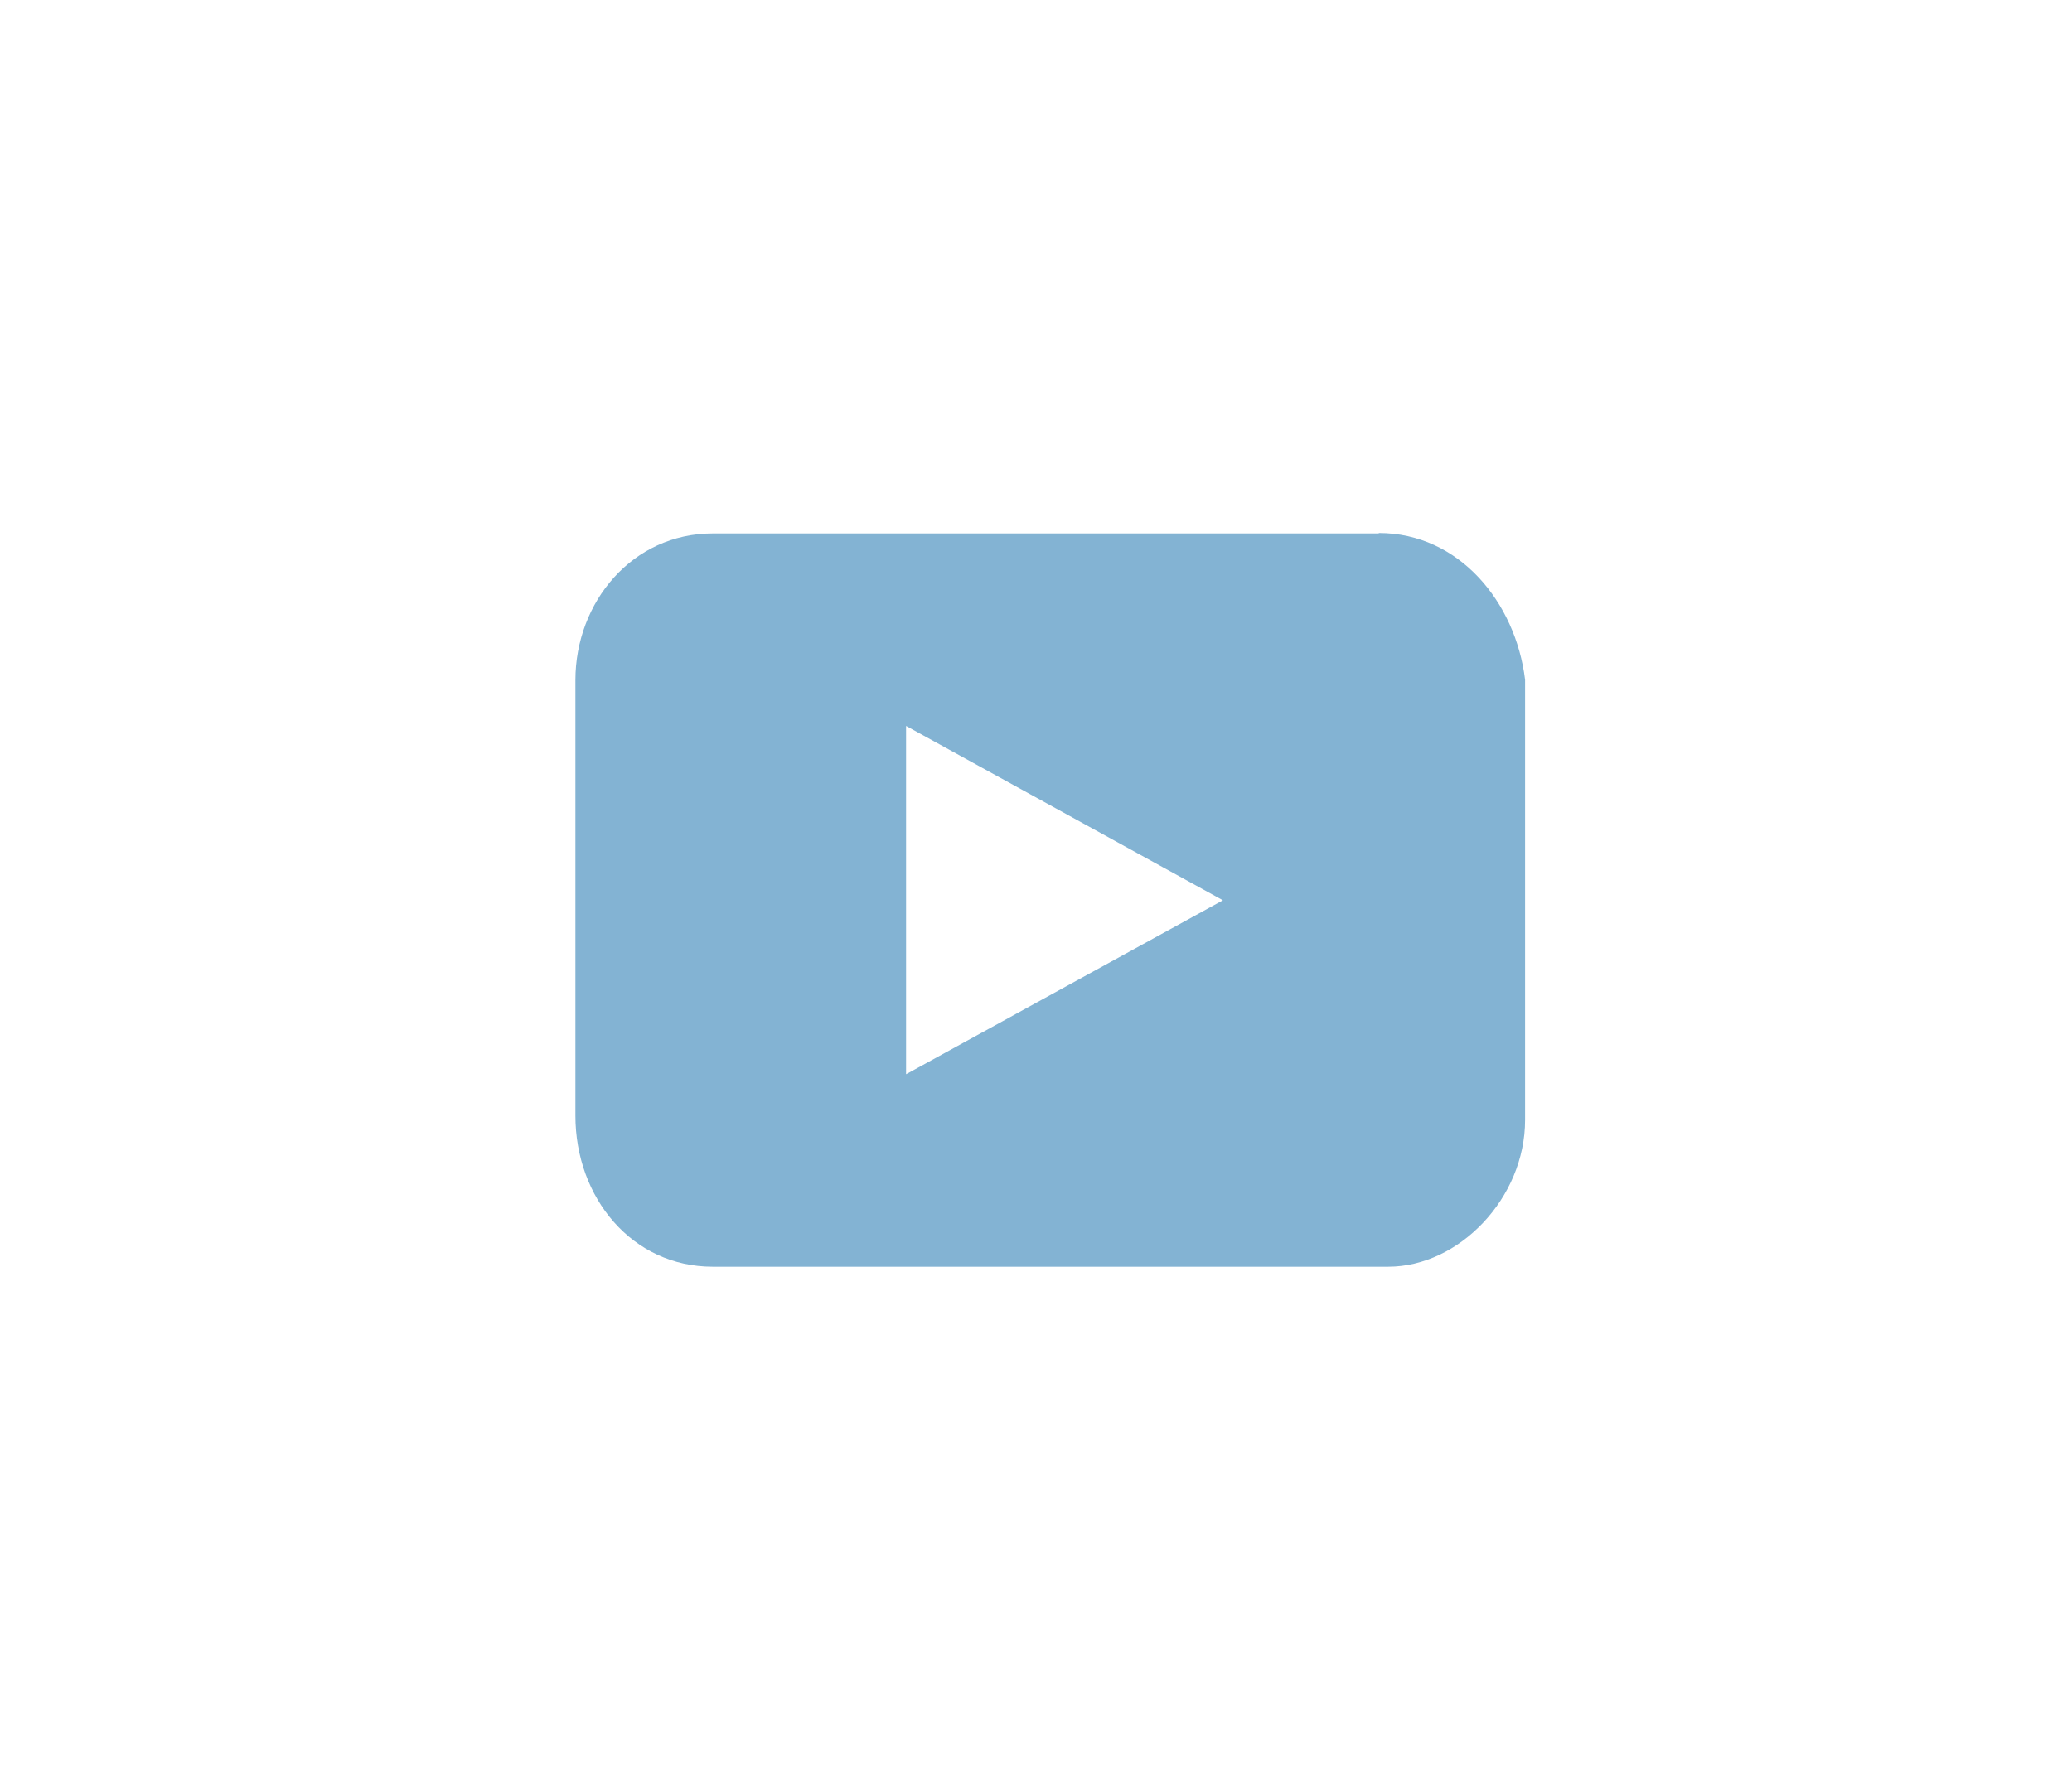
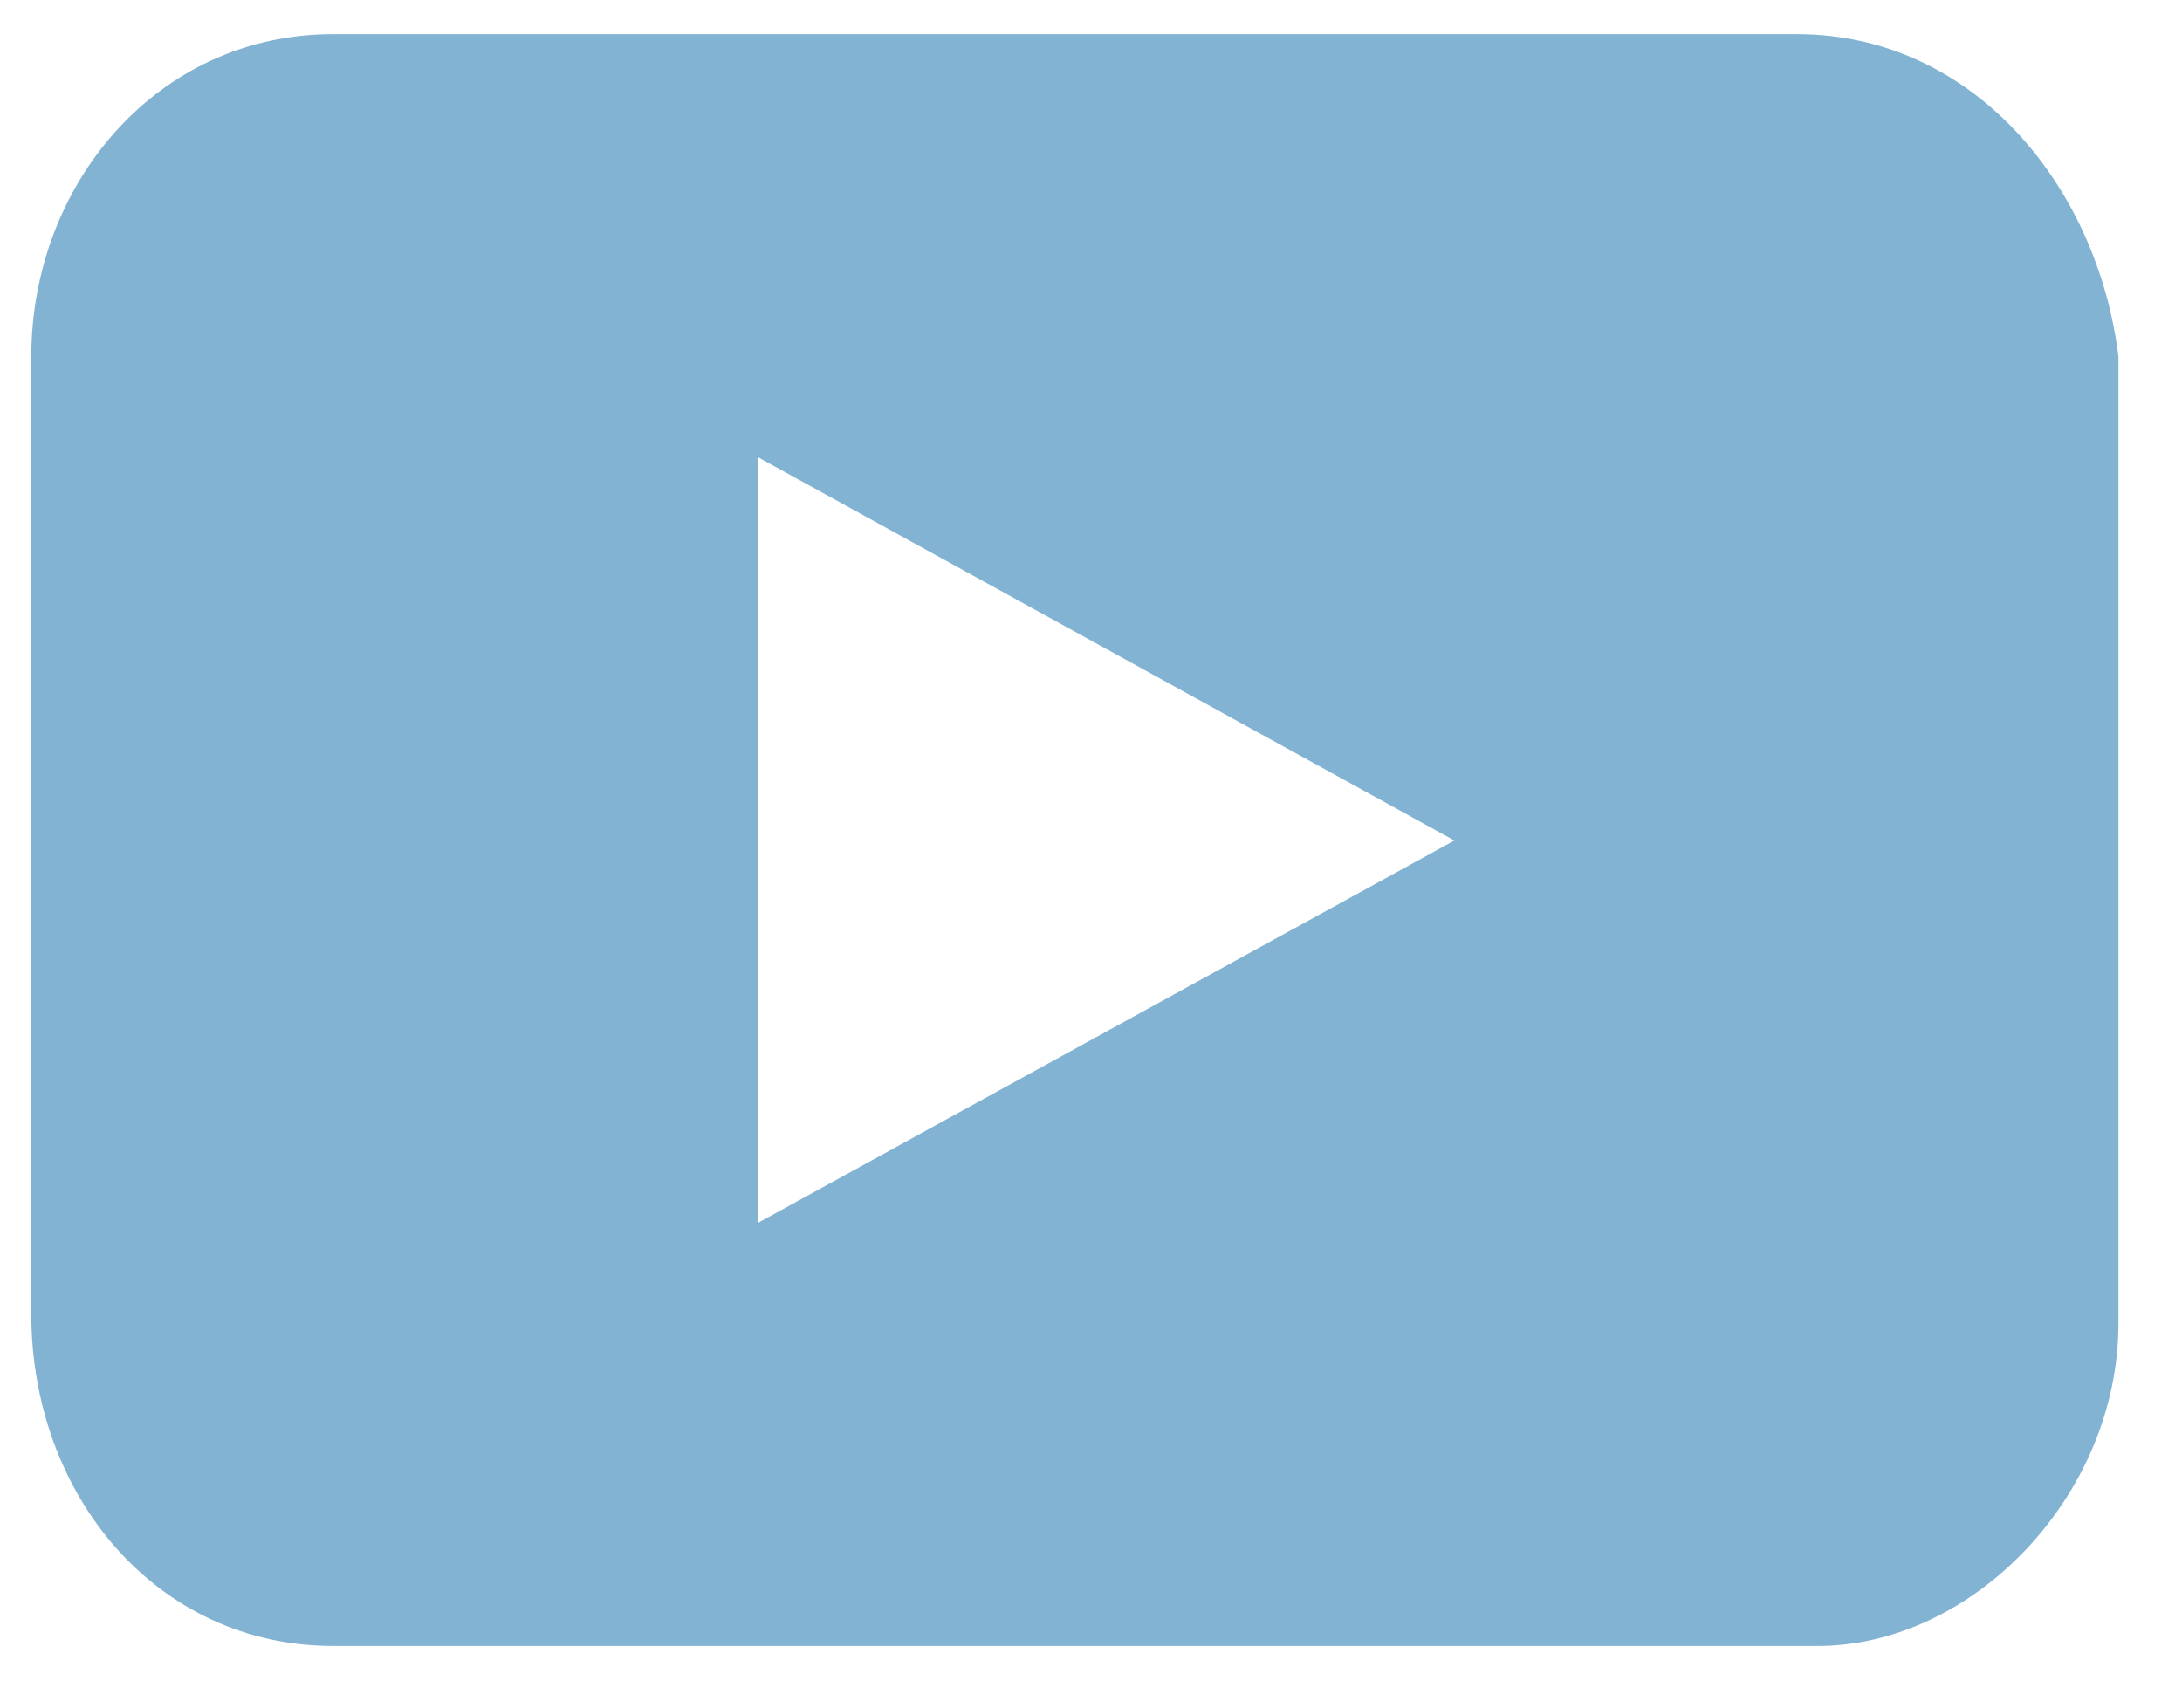
- <svg xmlns="http://www.w3.org/2000/svg" width="48" height="41" fill="none">
-   <path d="M31.94 12.36H16.51c-1.86 0-3.18 1.59-3.18 3.4v10.09c0 1.91 1.32 3.5 3.18 3.5h15.65c1.64 0 3.17-1.59 3.17-3.4v-10.2c-.22-1.8-1.53-3.4-3.39-3.4ZM20.99 24.89v-8.07l7.34 4.04-7.34 4.03Z" fill="#83B3D3" />
+ <svg xmlns="http://www.w3.org/2000/svg" width="23" height="18" fill="none">
+   <path d="M18.94.36H3.51C1.65.36.33 1.95.33 3.76v10.09c0 1.91 1.32 3.5 3.18 3.5h15.65c1.64 0 3.17-1.59 3.17-3.4V3.76c-.22-1.8-1.53-3.4-3.39-3.4ZM7.99 12.89V4.82l7.34 4.04-7.34 4.03Z" fill="#83B3D3" />
</svg>
